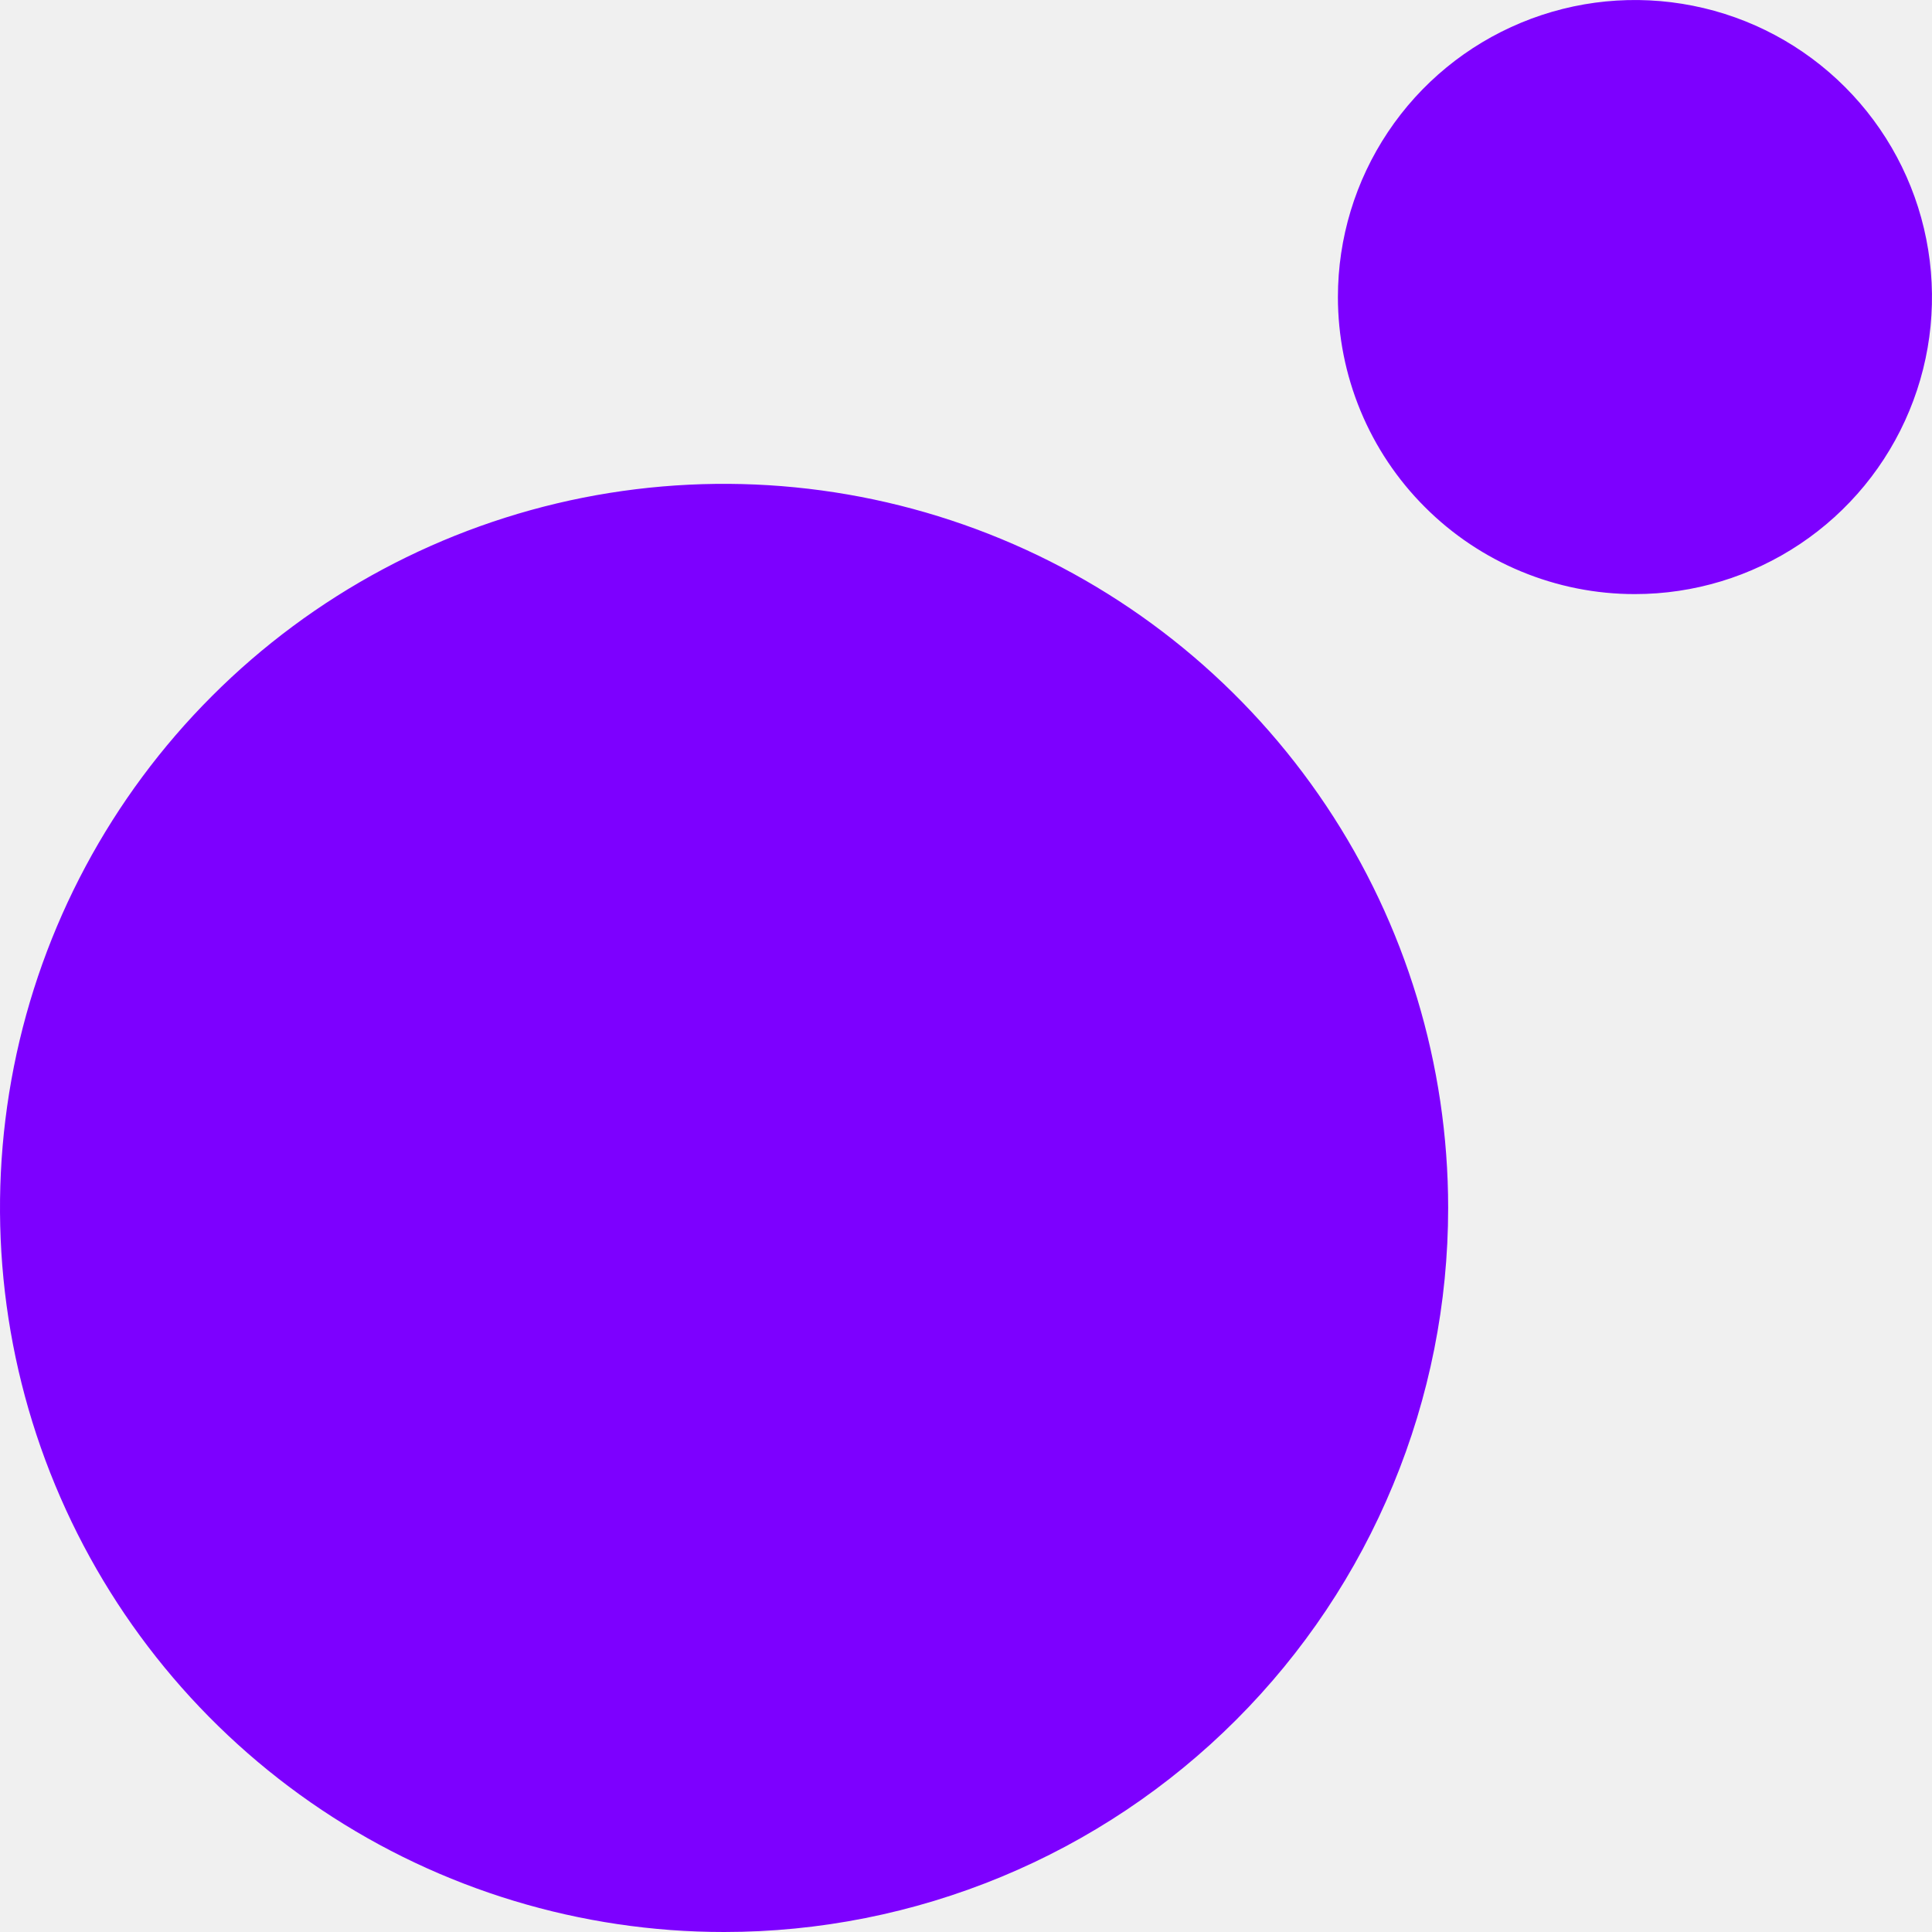
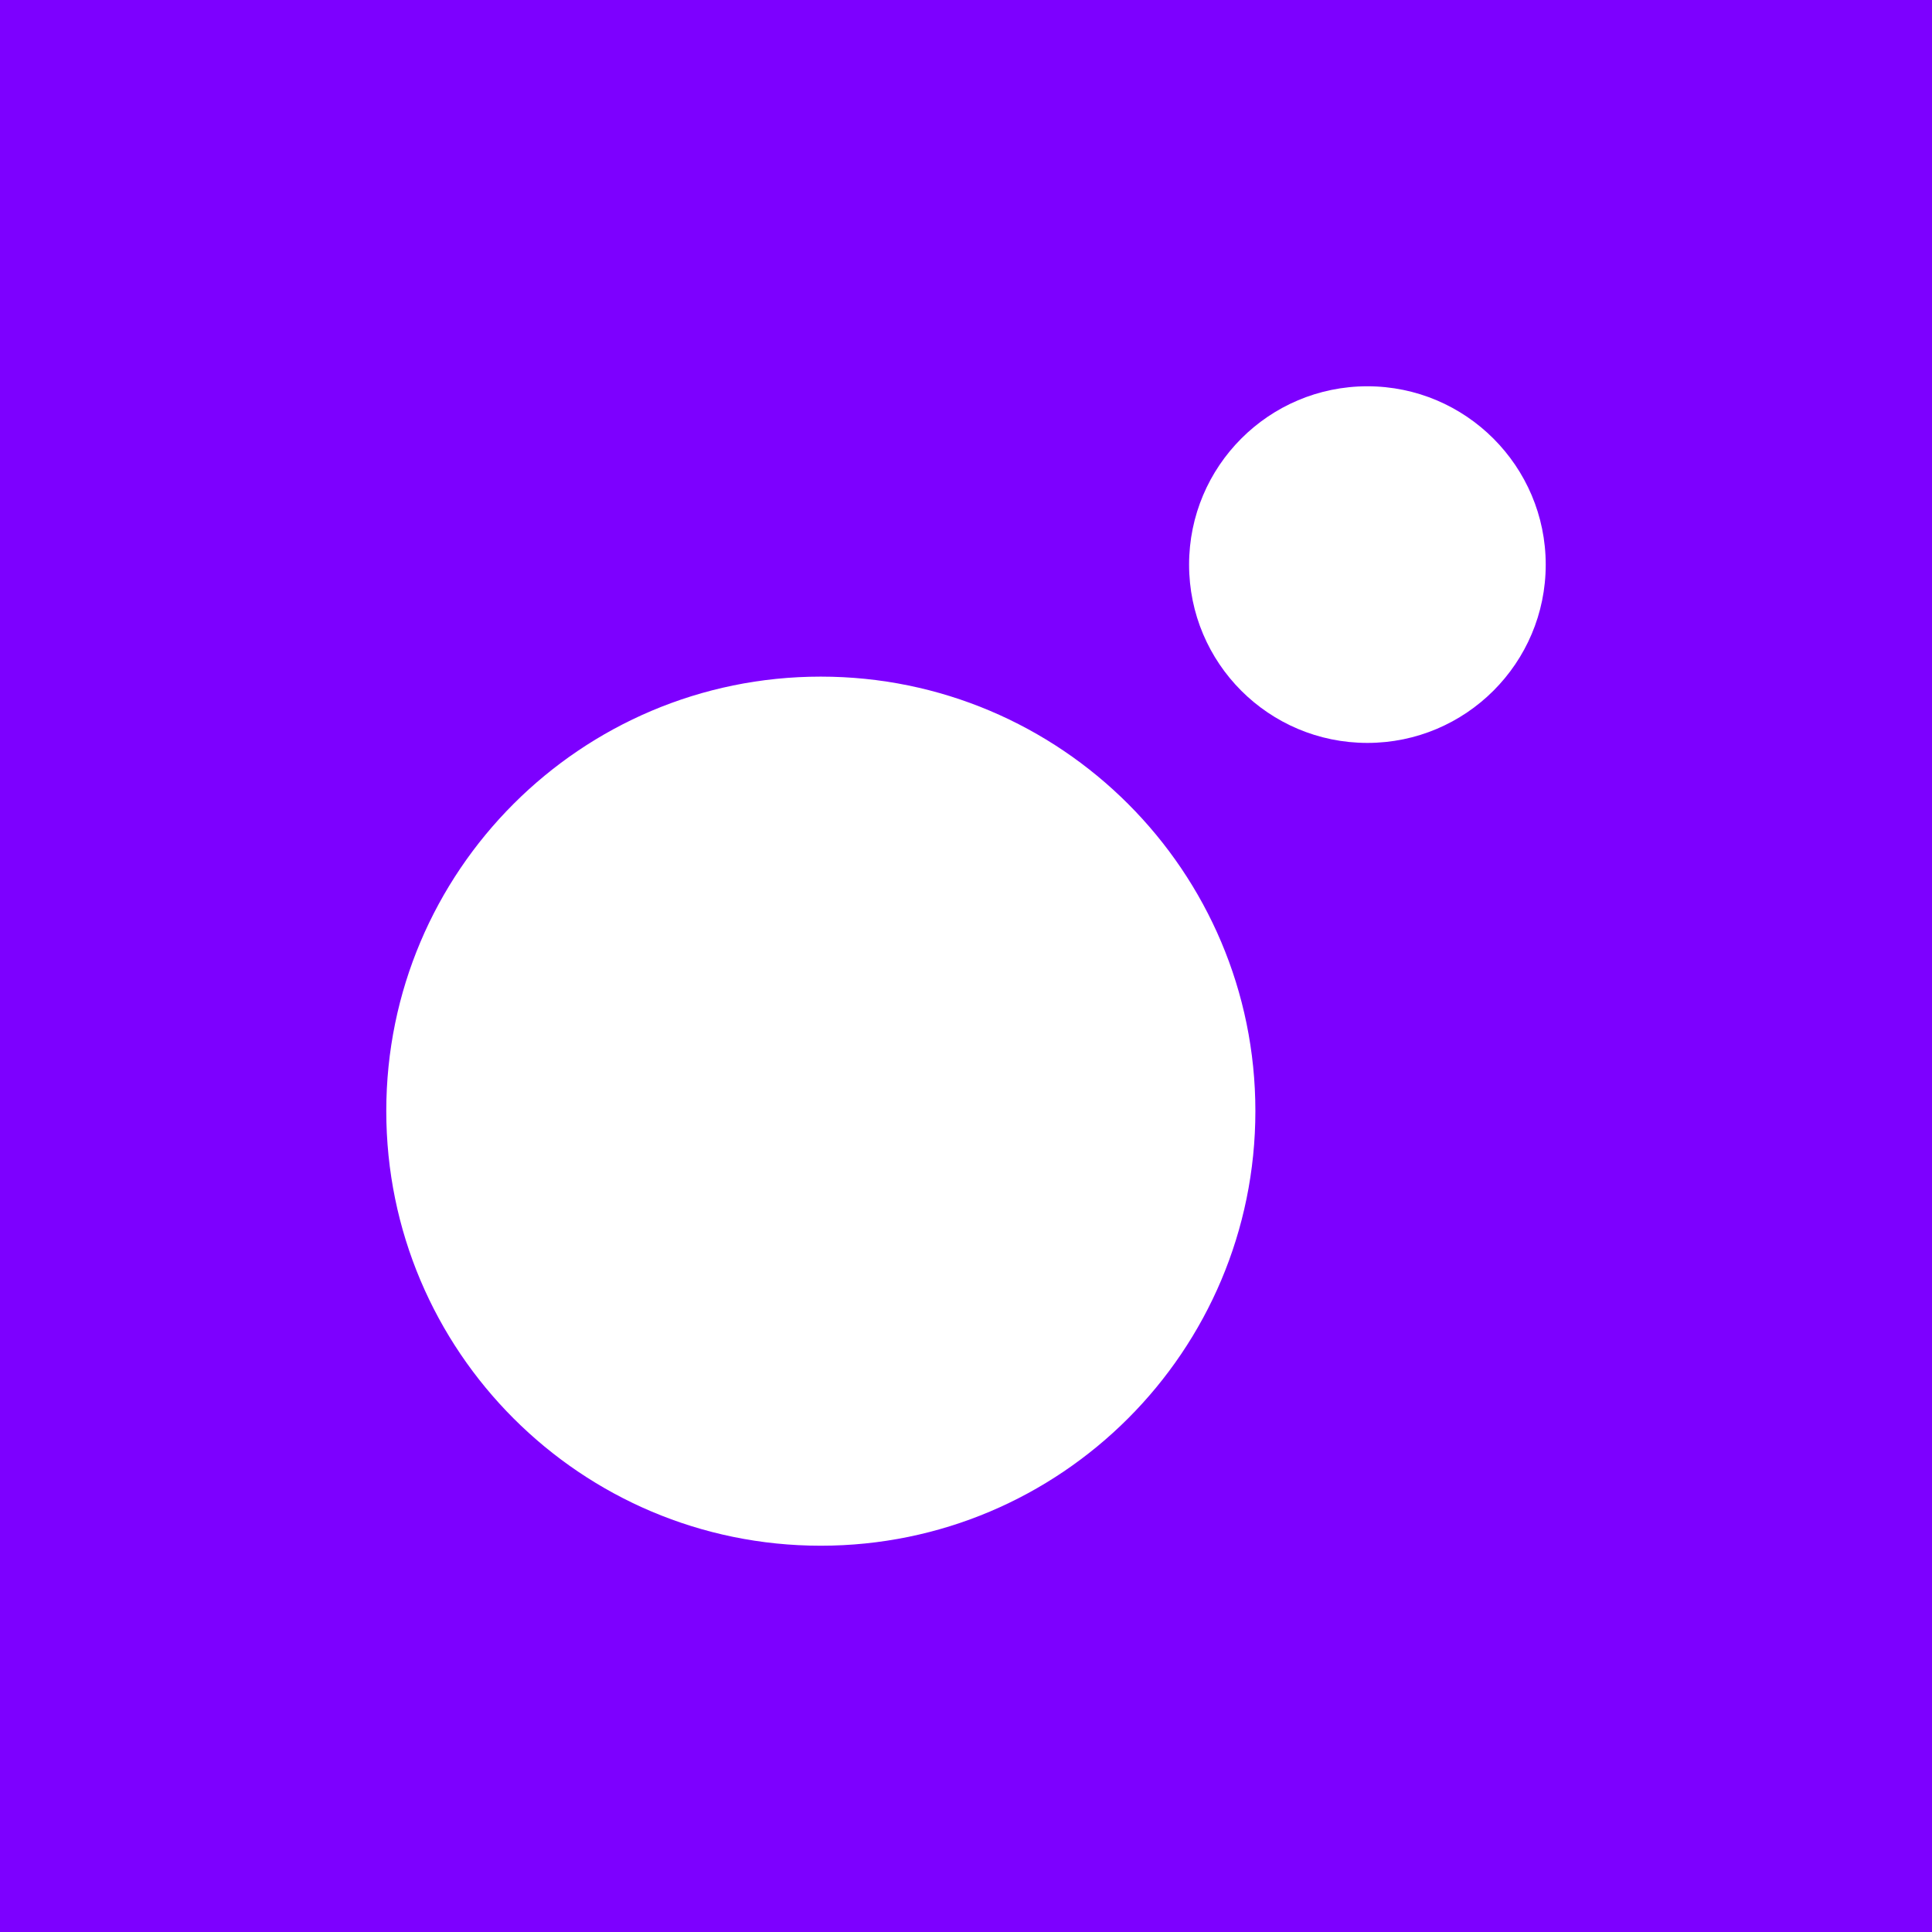
- <svg xmlns="http://www.w3.org/2000/svg" width="32" height="32" viewBox="0 0 32 32" fill="none">
-   <path d="M27.08 9.84C28.053 9.84 29.004 9.552 29.813 9.011C30.622 8.471 31.253 7.702 31.625 6.803C31.998 5.904 32.095 4.915 31.905 3.96C31.716 3.006 31.247 2.129 30.559 1.441C29.871 0.753 28.994 0.284 28.04 0.095C27.085 -0.095 26.096 0.002 25.197 0.375C24.298 0.747 23.529 1.378 22.989 2.187C22.448 2.996 22.16 3.947 22.16 4.92C22.16 5.566 22.287 6.206 22.534 6.803C22.781 7.4 23.144 7.943 23.601 8.399C24.057 8.856 24.6 9.219 25.197 9.466C25.794 9.713 26.434 9.841 27.08 9.84ZM11.993 32C9.621 32 7.302 31.297 5.33 29.979C3.358 28.661 1.821 26.788 0.913 24.596C0.005 22.405 -0.232 19.994 0.23 17.667C0.693 15.341 1.835 13.204 3.513 11.527C5.19 9.849 7.327 8.707 9.653 8.244C11.98 7.782 14.391 8.019 16.583 8.927C18.774 9.834 20.647 11.372 21.965 13.344C23.283 15.316 23.986 17.635 23.986 20.007C23.986 21.582 23.676 23.142 23.073 24.596C22.471 26.052 21.587 27.374 20.474 28.487C19.36 29.601 18.038 30.485 16.583 31.087C15.128 31.69 13.568 32 11.993 32Z" fill="#7D00FF" />
+ <svg xmlns="http://www.w3.org/2000/svg" viewBox="0 0 32 32" fill="none">
+   <rect width="32" height="32" fill="#7D00FF" />
+   <path d="M 22.648 12.305 C 24.277 12.305 25.602 10.984 25.602 9.352 C 25.602 7.723 24.277 6.398 22.648 6.398 C 21.016 6.398 19.695 7.723 19.695 9.352 C 19.695 10.984 21.016 12.305 22.648 12.305 Z M 13.594 25.602 C 9.621 25.602 6.398 22.379 6.398 18.402 C 6.398 14.43 9.621 11.207 13.594 11.207 C 17.57 11.207 20.793 14.43 20.793 18.402 C 20.793 22.379 17.57 25.602 13.594 25.602 Z M 13.594 25.602" fill="white" />
</svg>
